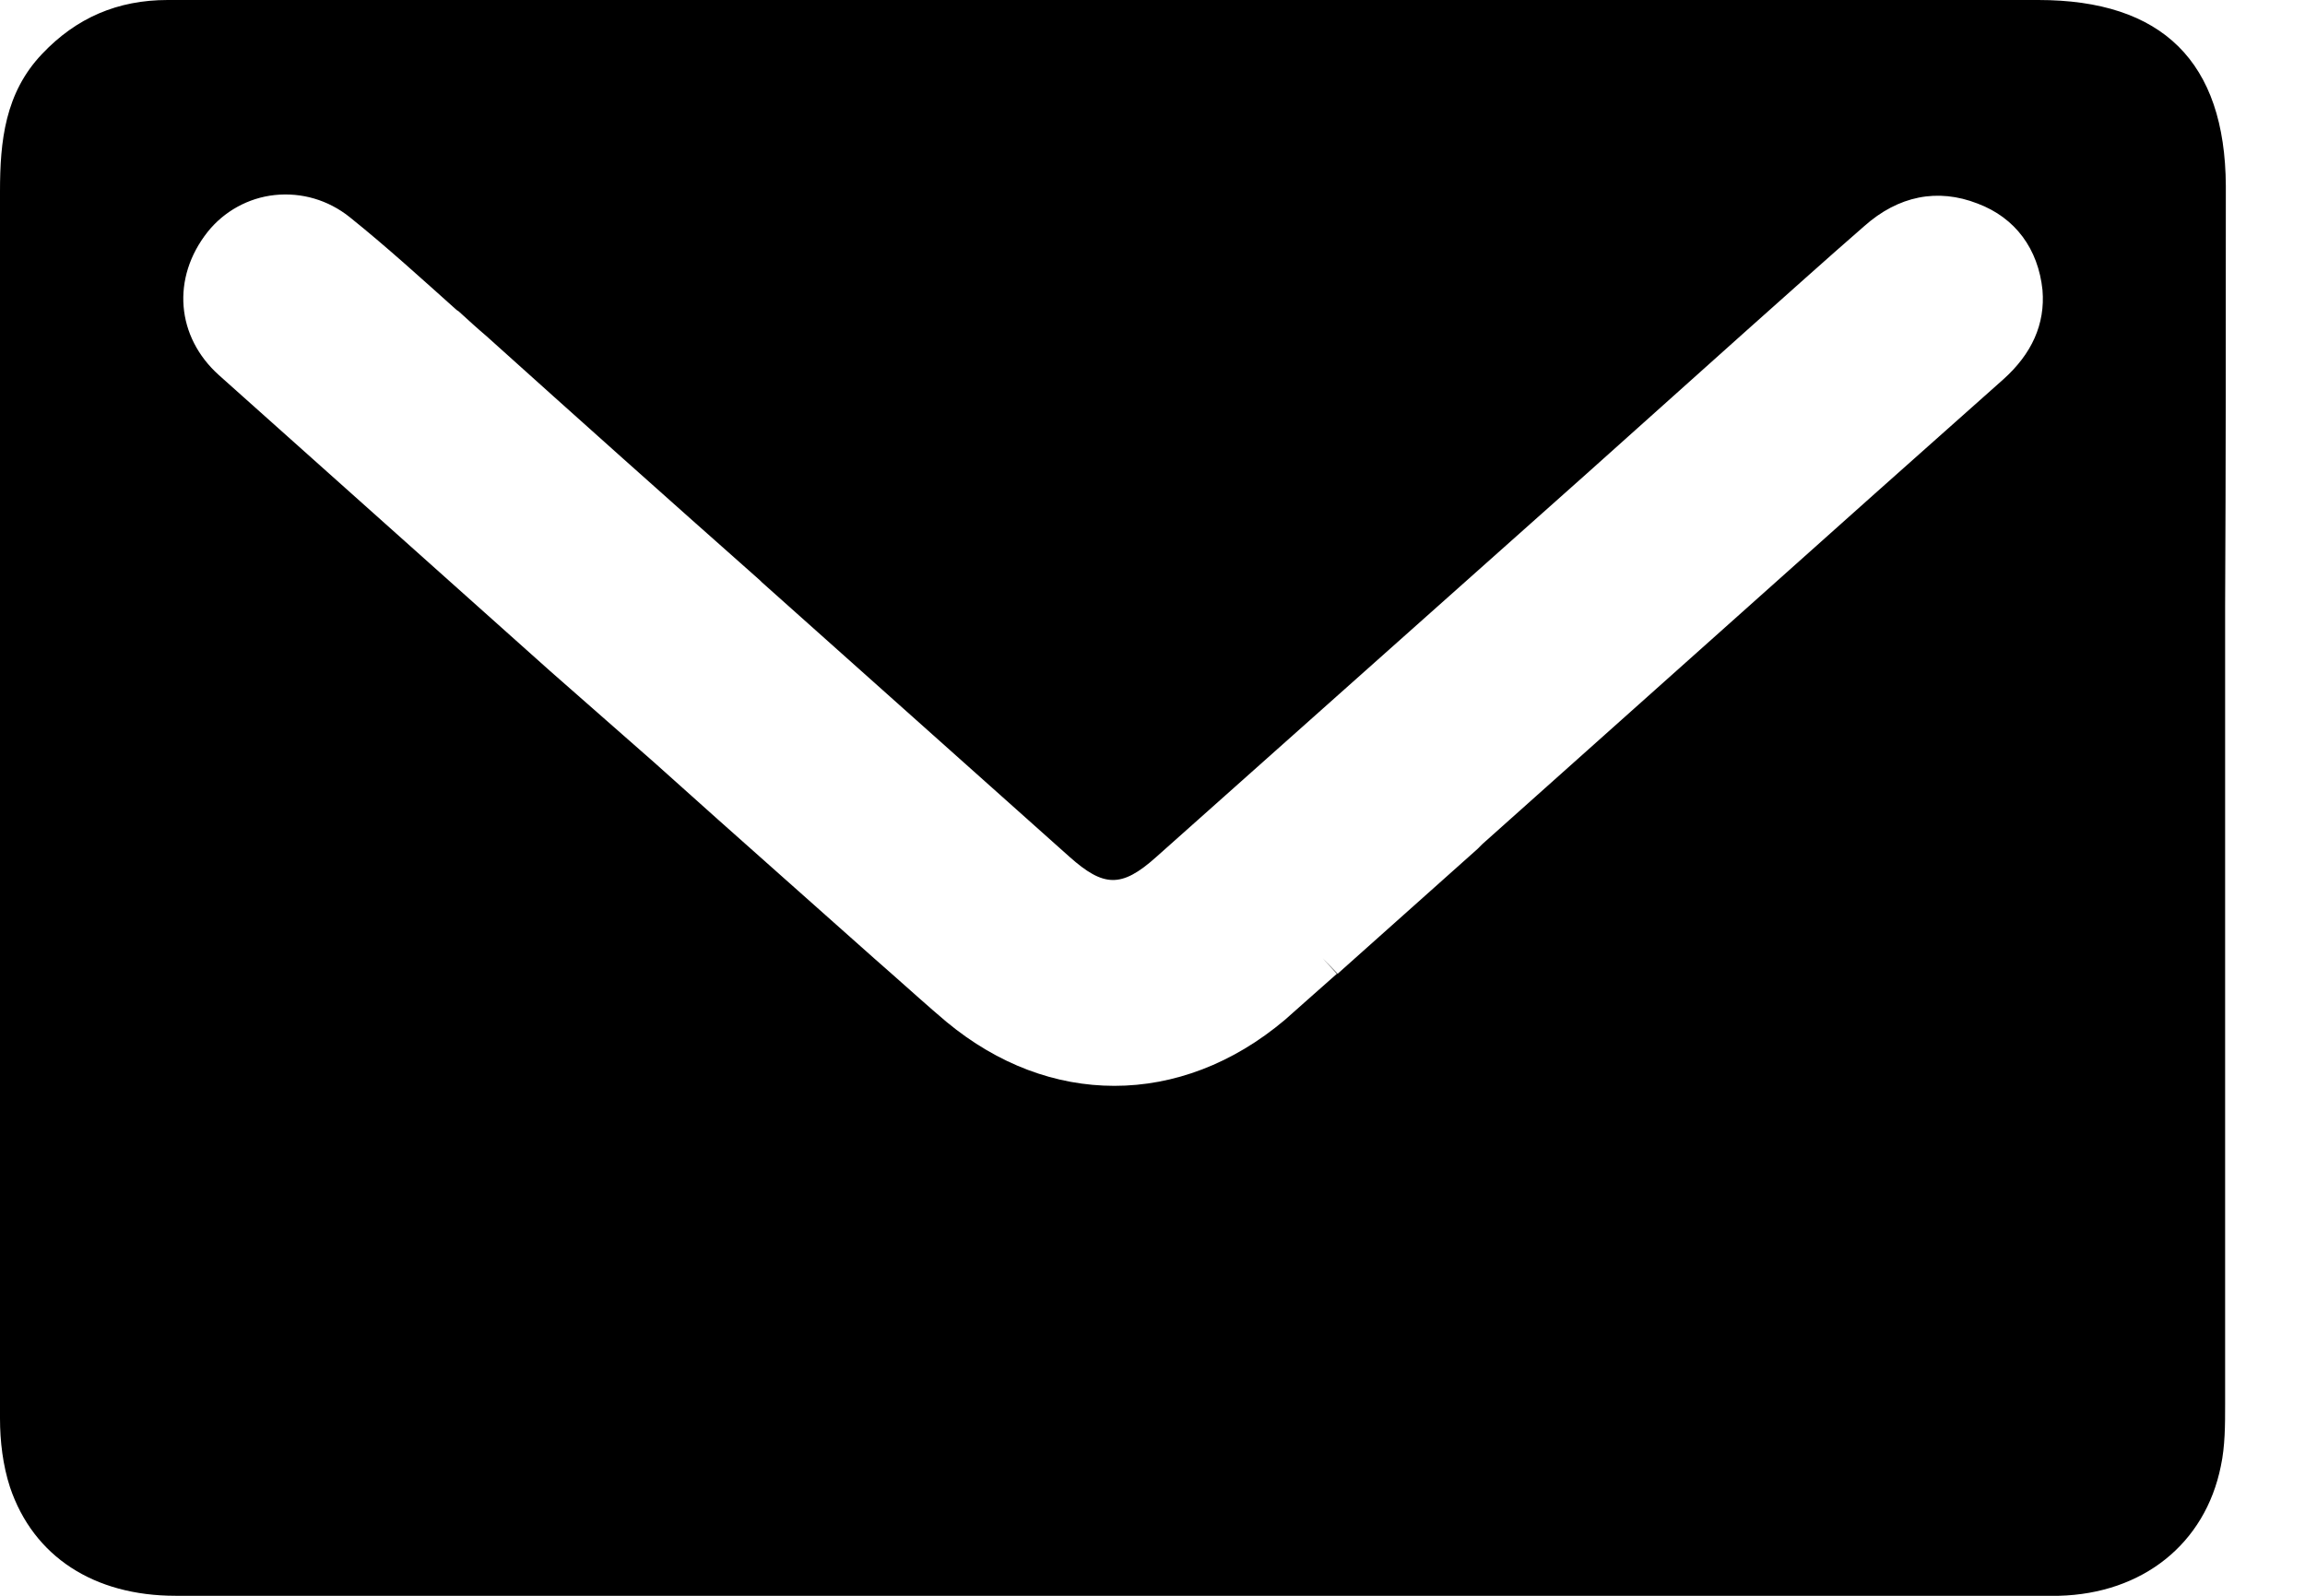
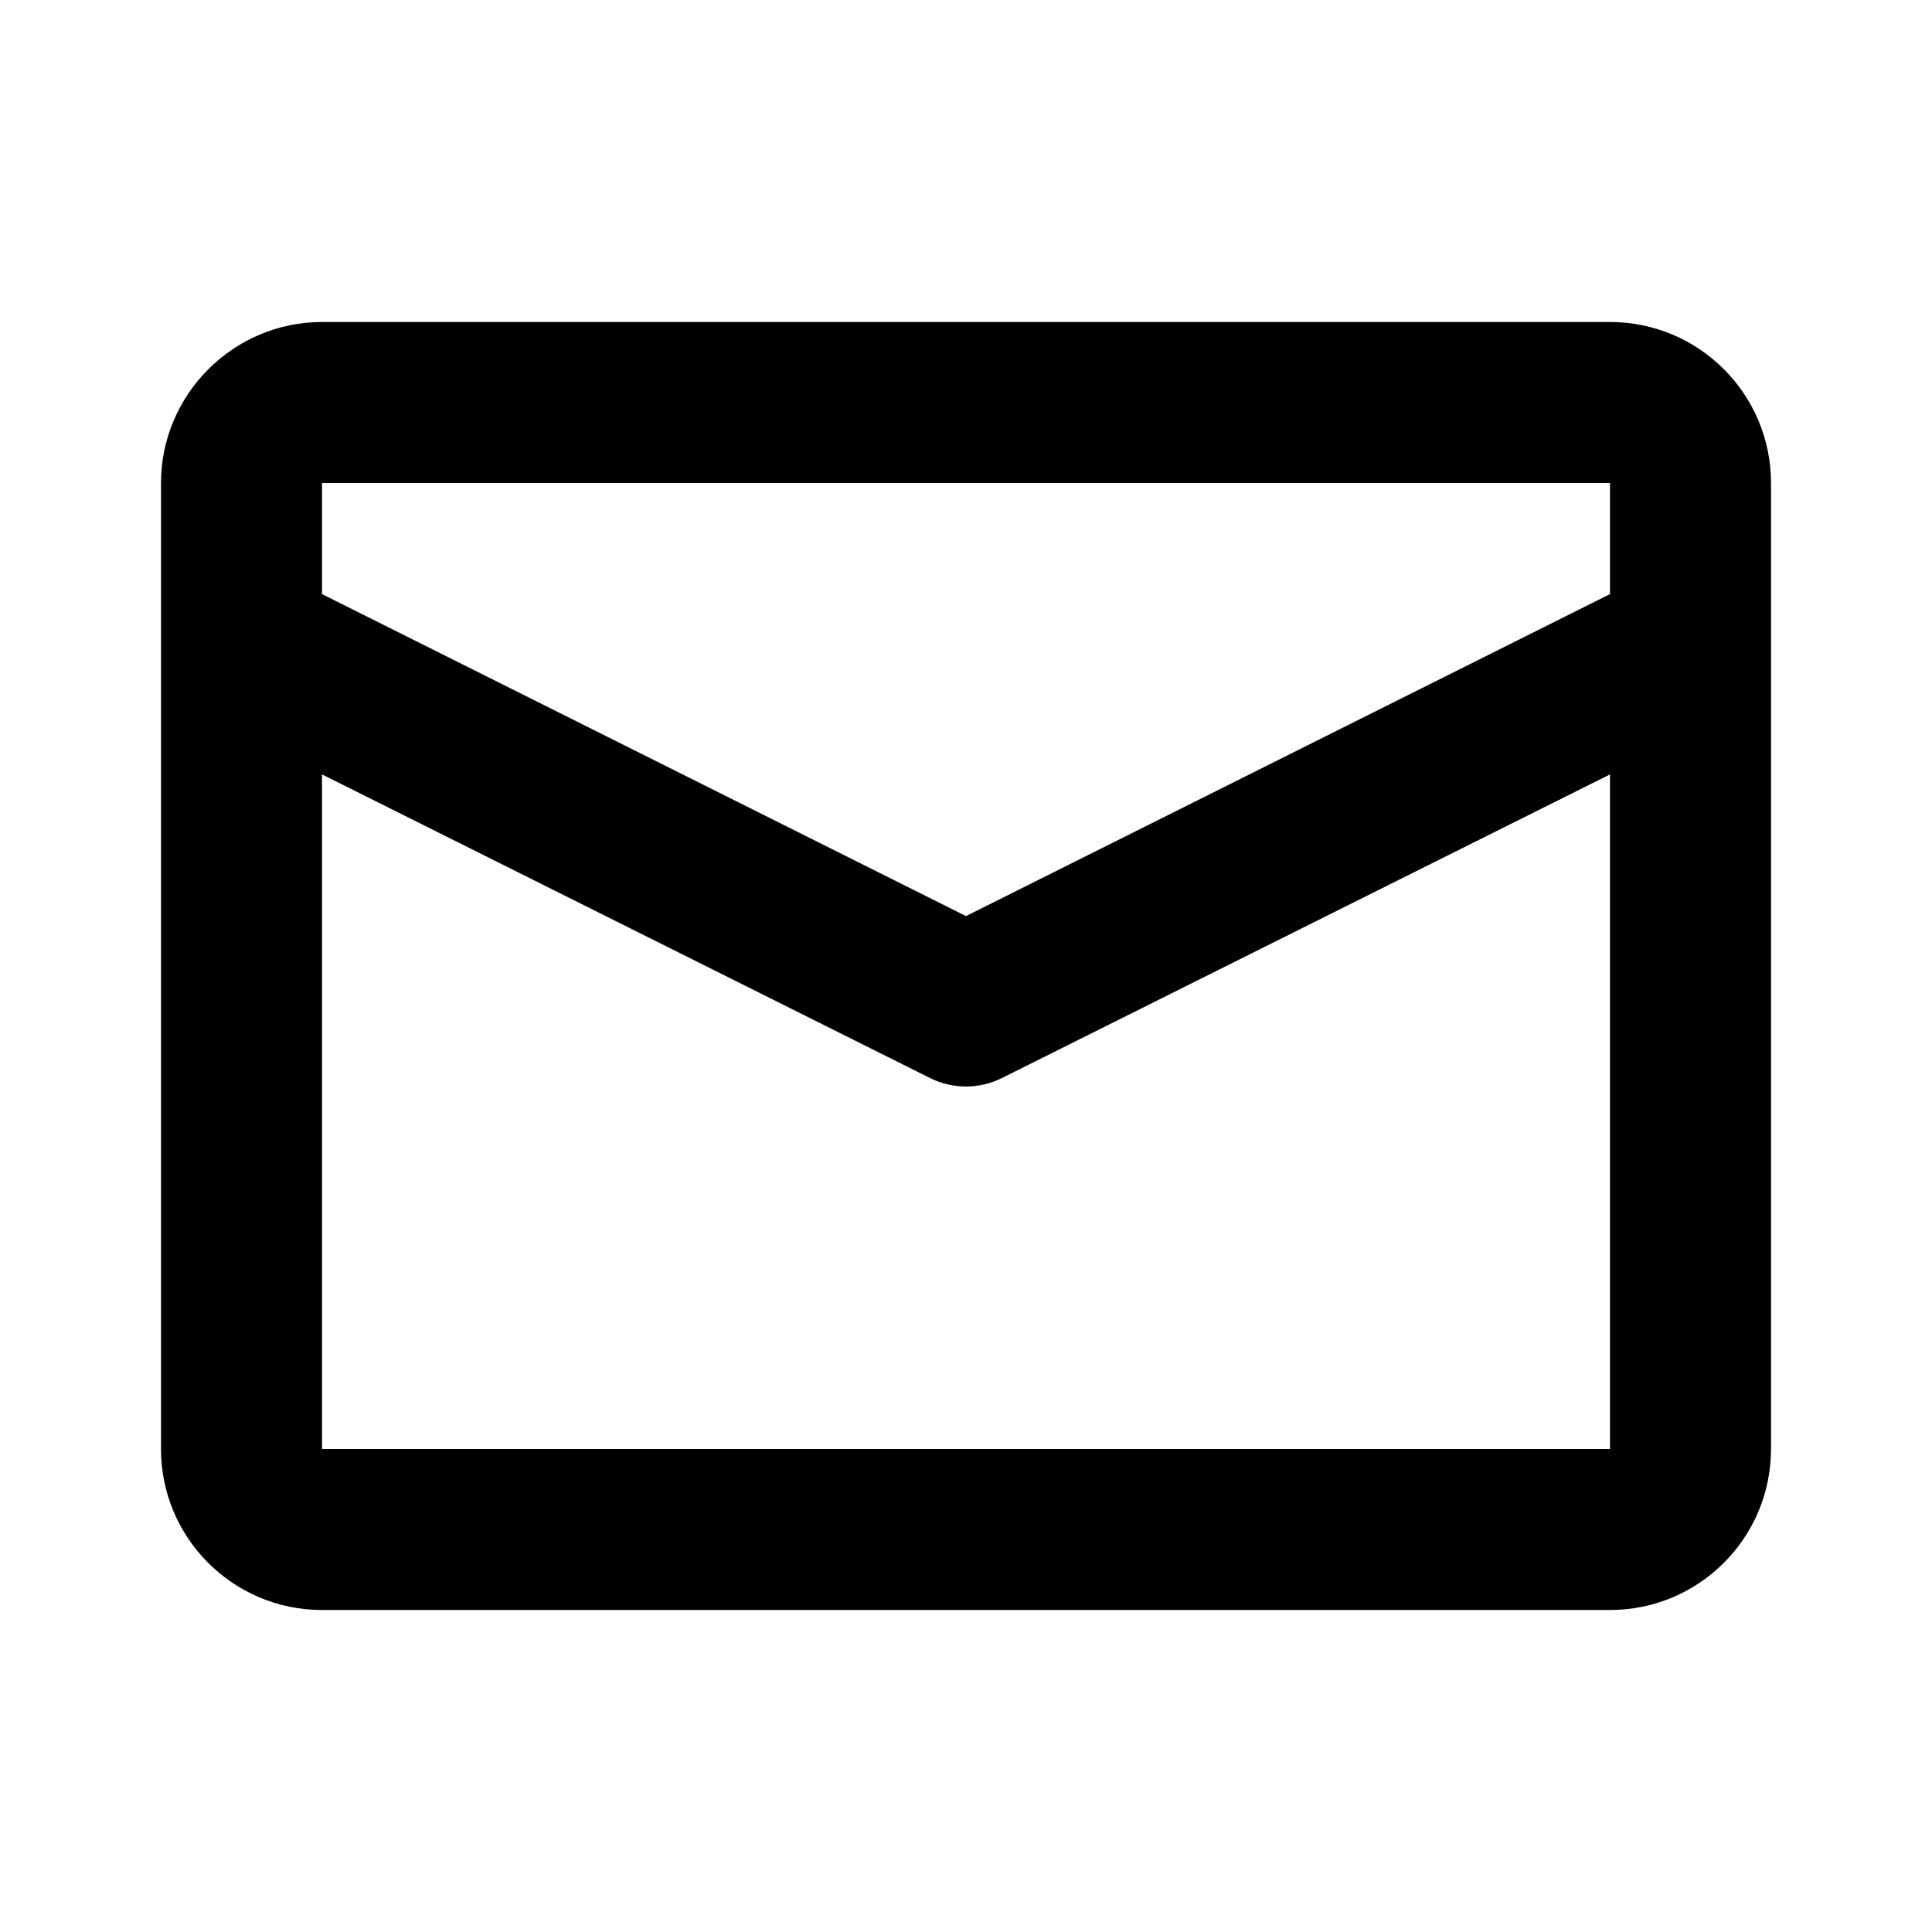
- <svg xmlns="http://www.w3.org/2000/svg" width="26" height="18" viewBox="0 0 26 18">
-   <path d="M25.107 2.096C25.099 0.696 24.391 0 22.991 0C19.522 0 16.054 0 12.578 0C9.013 0 5.448 0 1.891 0C1.328 0 0.861 0.2 0.475 0.608C0.056 1.048 0 1.592 0 2.16C0 6.776 0 11.384 0 16C0 16.256 0.032 16.528 0.113 16.776C0.378 17.56 1.062 18 1.98 18C9.021 18 16.062 18 23.103 18C23.143 18 23.184 18 23.224 18C24.166 17.976 24.874 17.416 25.051 16.536C25.099 16.312 25.099 16.072 25.099 15.84C25.099 12.84 25.099 9.84 25.099 6.84C25.107 5.256 25.107 3.68 25.107 2.096ZM22.596 4.28C22.113 4.712 21.631 5.136 21.148 5.568L19.643 6.912C18.669 7.784 17.696 8.648 16.722 9.52C16.706 9.536 16.69 9.552 16.674 9.568L16.666 9.576L15.088 10.984L14.919 10.808L15.08 10.984C14.887 11.152 14.694 11.328 14.493 11.504C13.905 12 13.238 12.248 12.57 12.248C11.91 12.248 11.258 12.008 10.678 11.528C10.469 11.352 10.276 11.176 10.067 10.992C9.995 10.928 9.93 10.872 9.858 10.808L8.103 9.248C7.862 9.032 7.621 8.816 7.379 8.6L6.204 7.568C4.957 6.456 3.718 5.344 2.47 4.232C1.988 3.8 1.931 3.136 2.342 2.616C2.527 2.384 2.8 2.232 3.098 2.2C3.404 2.168 3.702 2.256 3.943 2.448C4.362 2.784 4.756 3.144 5.15 3.496L5.174 3.512C5.279 3.608 5.384 3.704 5.488 3.792C6.51 4.712 7.54 5.632 8.57 6.544L8.594 6.568C9.753 7.6 10.904 8.632 12.063 9.664C12.449 10.008 12.65 10.016 13.036 9.672C14.662 8.224 16.279 6.784 17.905 5.336L19.683 3.744C20.134 3.344 20.576 2.944 21.027 2.552C21.413 2.208 21.856 2.12 22.307 2.296C22.733 2.456 22.991 2.808 23.039 3.272C23.071 3.656 22.918 3.992 22.596 4.28Z" />
+ <svg xmlns="http://www.w3.org/2000/svg" viewBox="0 0 24 24" width="24" height="24">
+   <path class="heroicon-ui" d="M4 4h16a2 2 0 0 1 2 2v12a2 2 0 0 1-2 2H4a2 2 0 0 1-2-2V6c0-1.1.9-2 2-2zm16 3.38V6H4v1.38l8 4 8-4zm0 2.24l-7.55 3.77a1 1 0 0 1-.9 0L4 9.62V18h16V9.62z" />
</svg>
